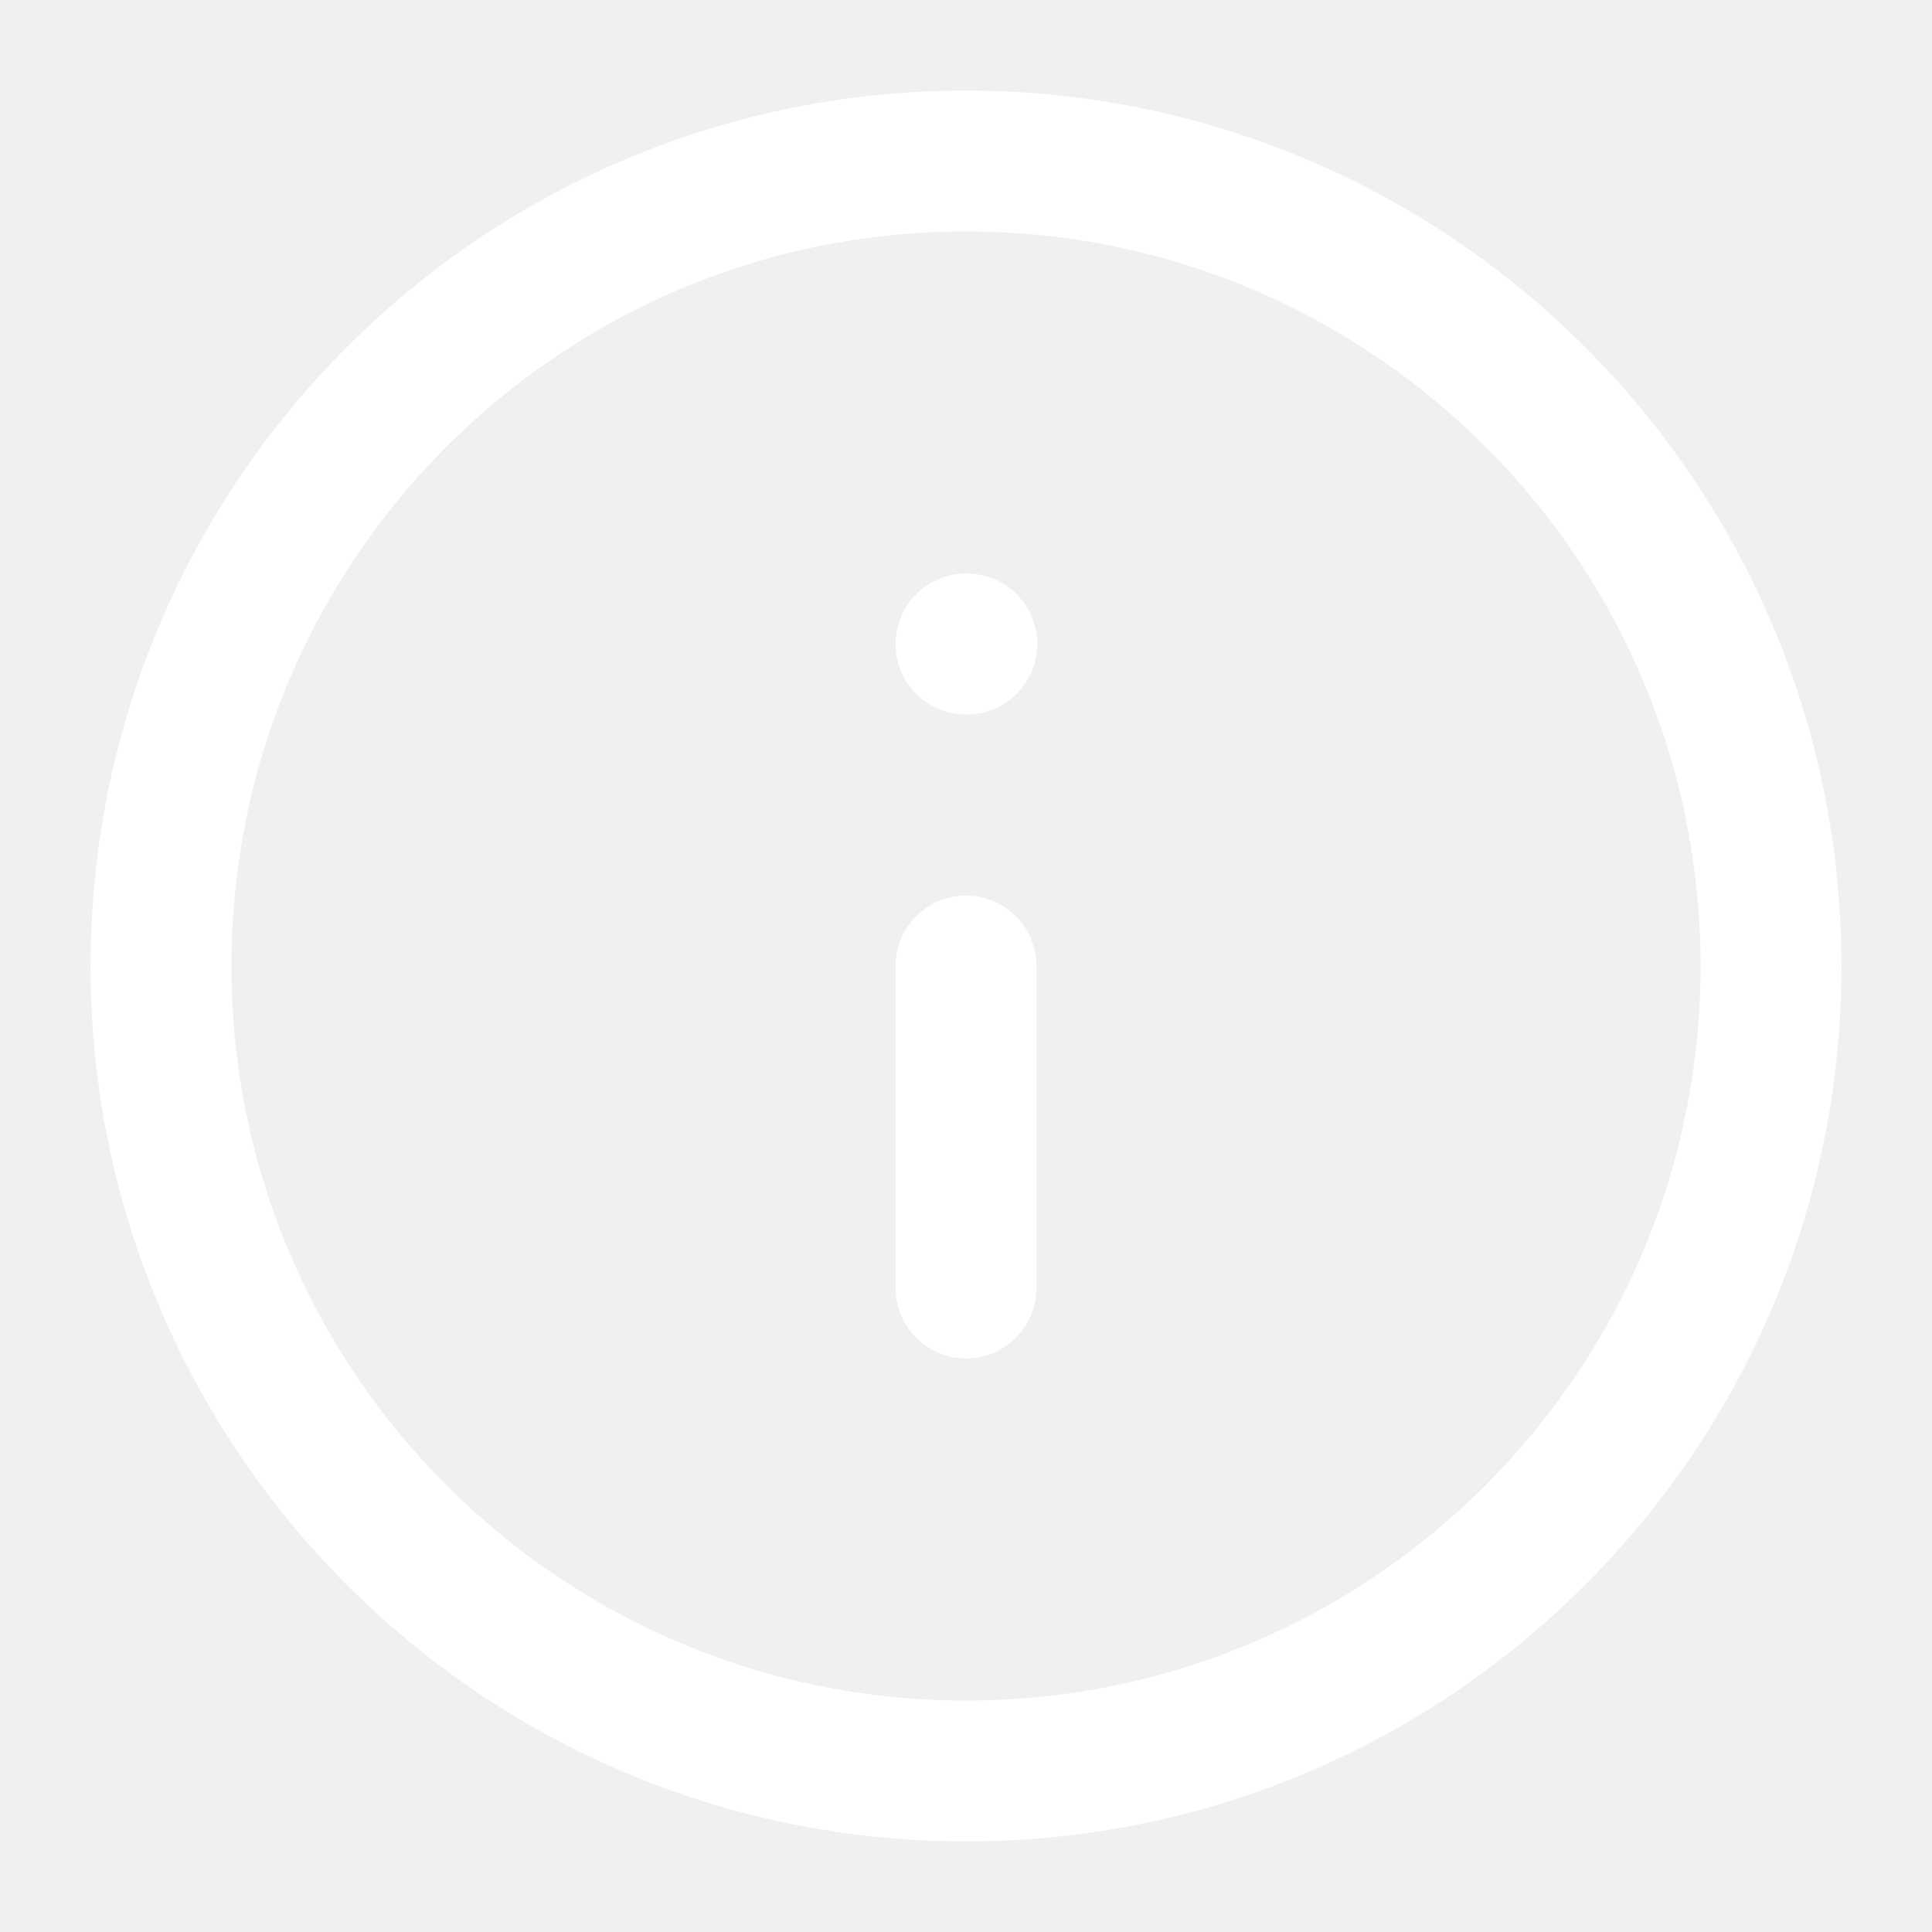
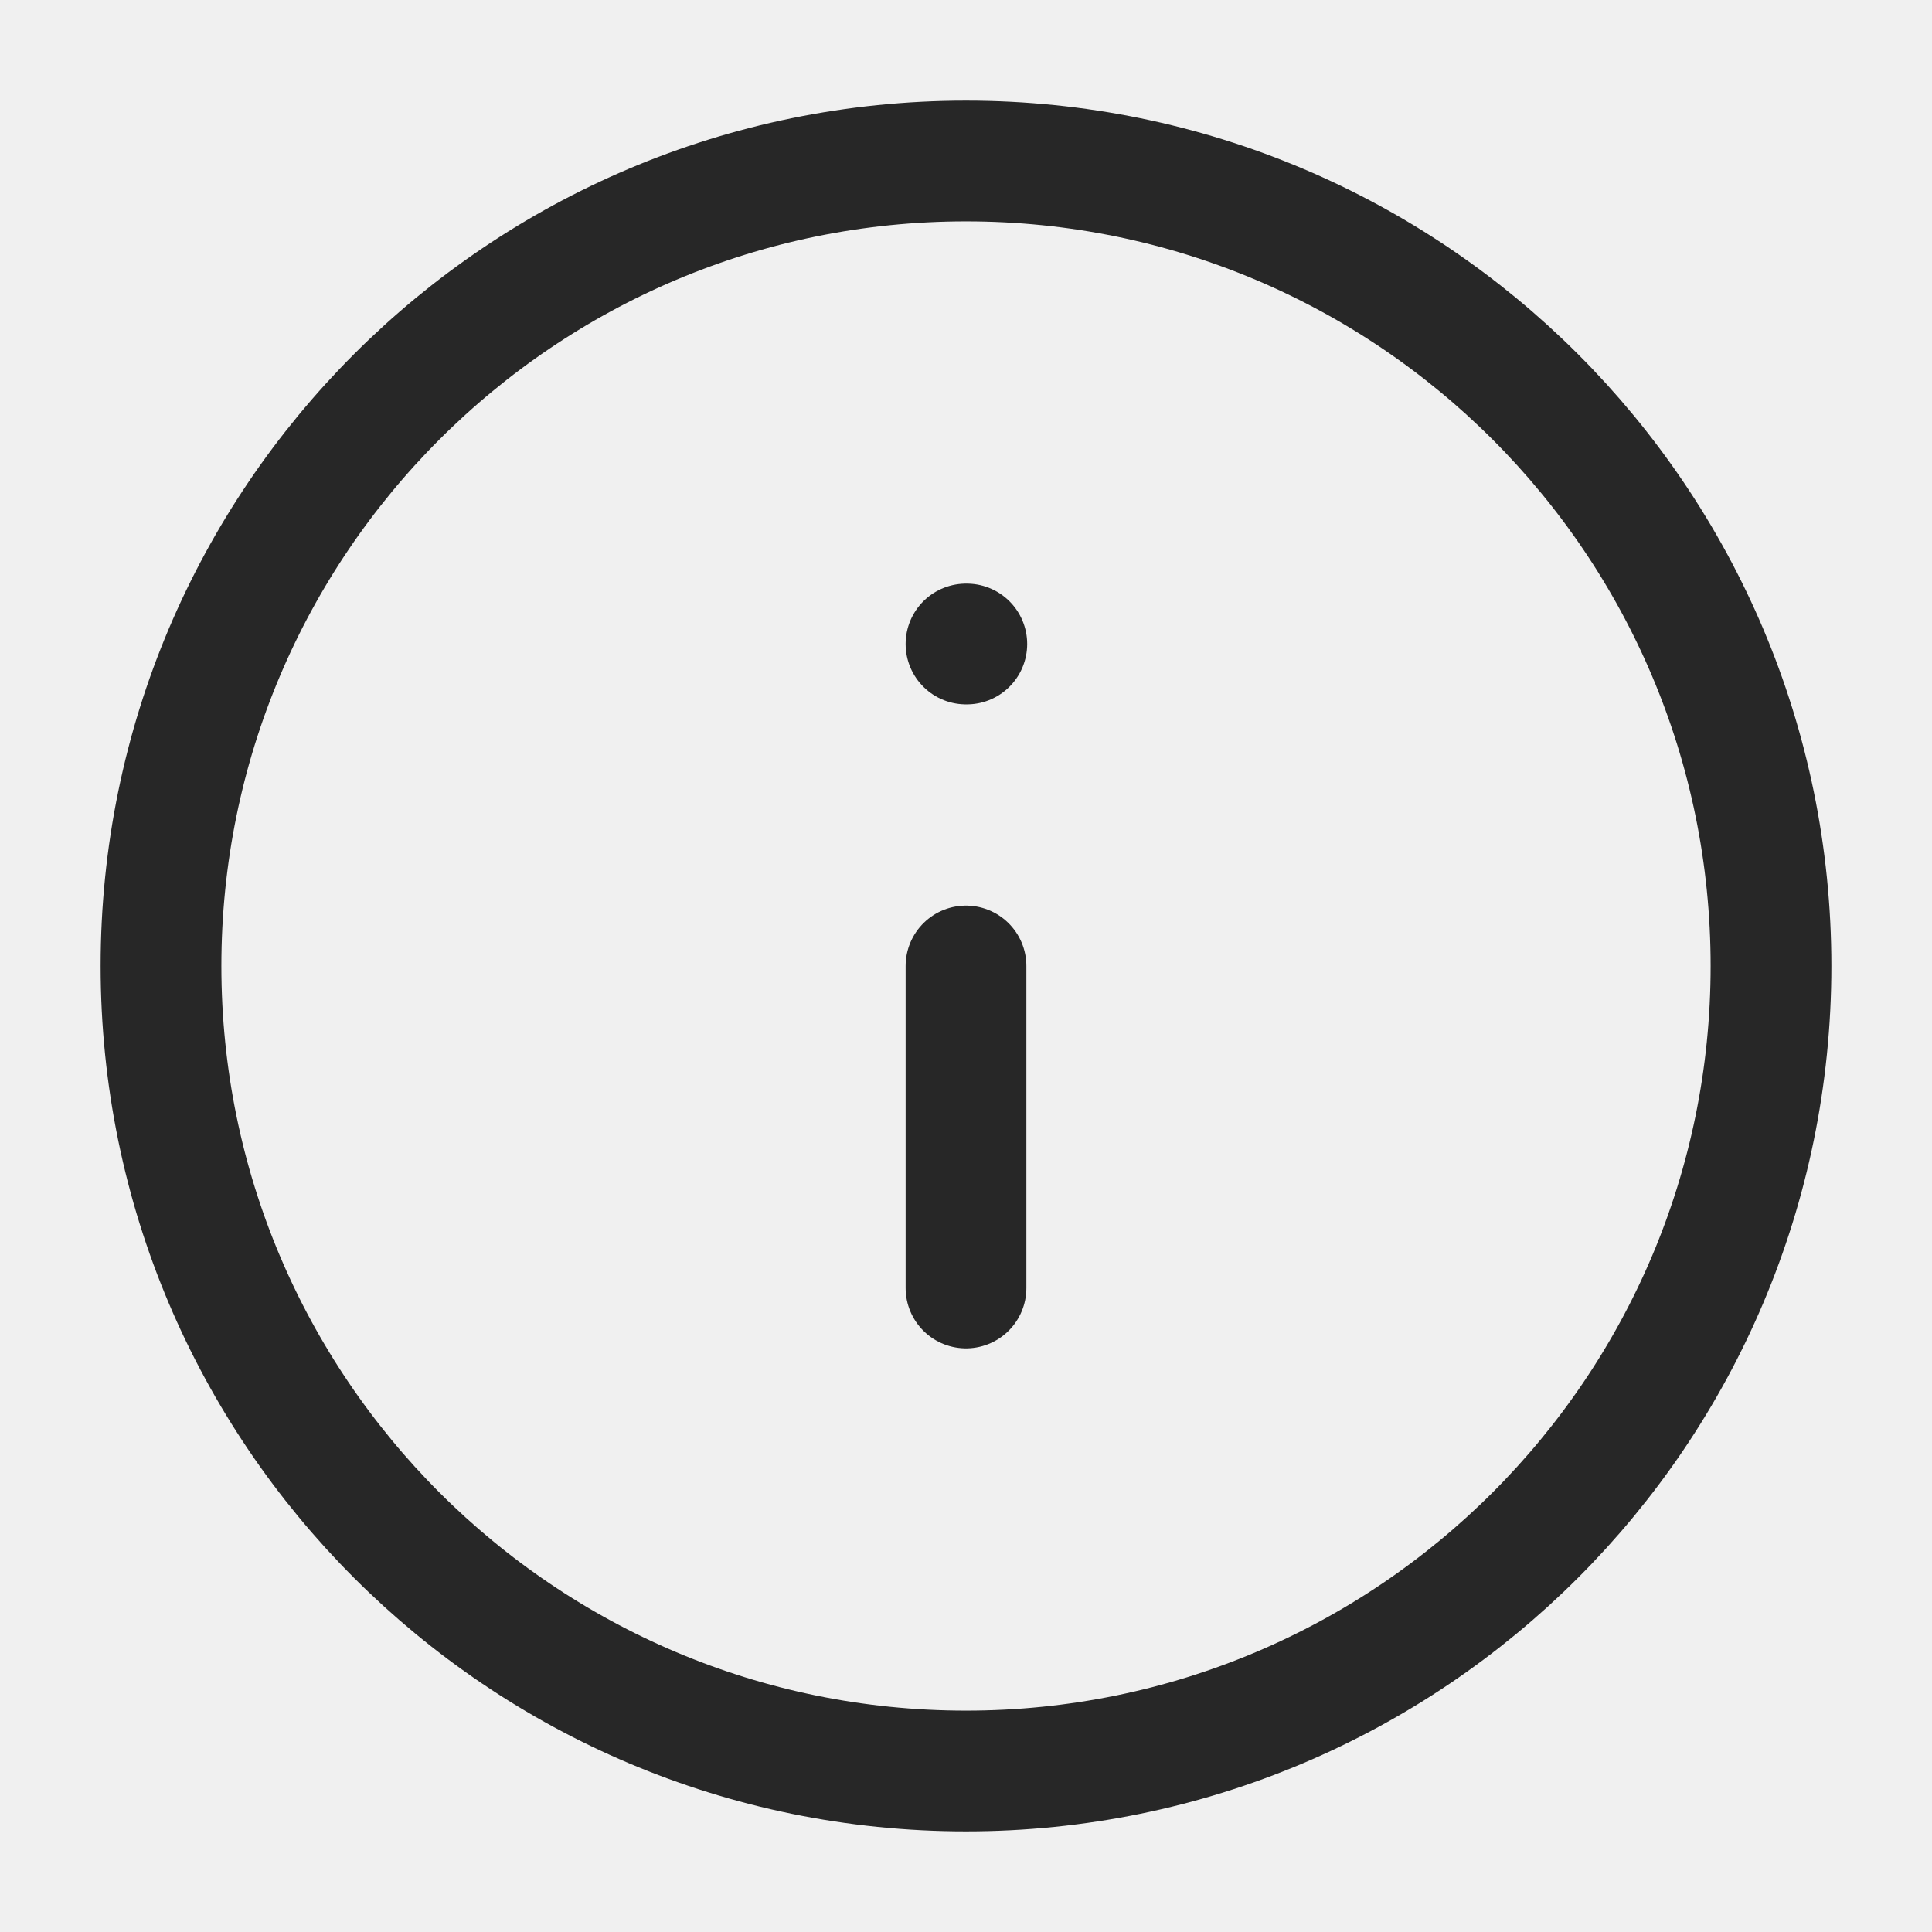
- <svg xmlns="http://www.w3.org/2000/svg" width="28" height="28" viewBox="0 0 24 24" fill="none" stroke="#ffffff" stroke-width="1.75" stroke-linecap="round" stroke-linejoin="round" class="lucide lucide-info">
+ <svg xmlns="http://www.w3.org/2000/svg" width="20" height="20" viewBox="0 0 24 24" fill="none" stroke="#272727" stroke-width="1.5" stroke-linecap="round" stroke-linejoin="round" class="lucide lucide-info">
  <circle cx="12" cy="12" r="10" />
  <path d="M12 16v-4" />
  <path d="M12 8h.01" />
</svg>
